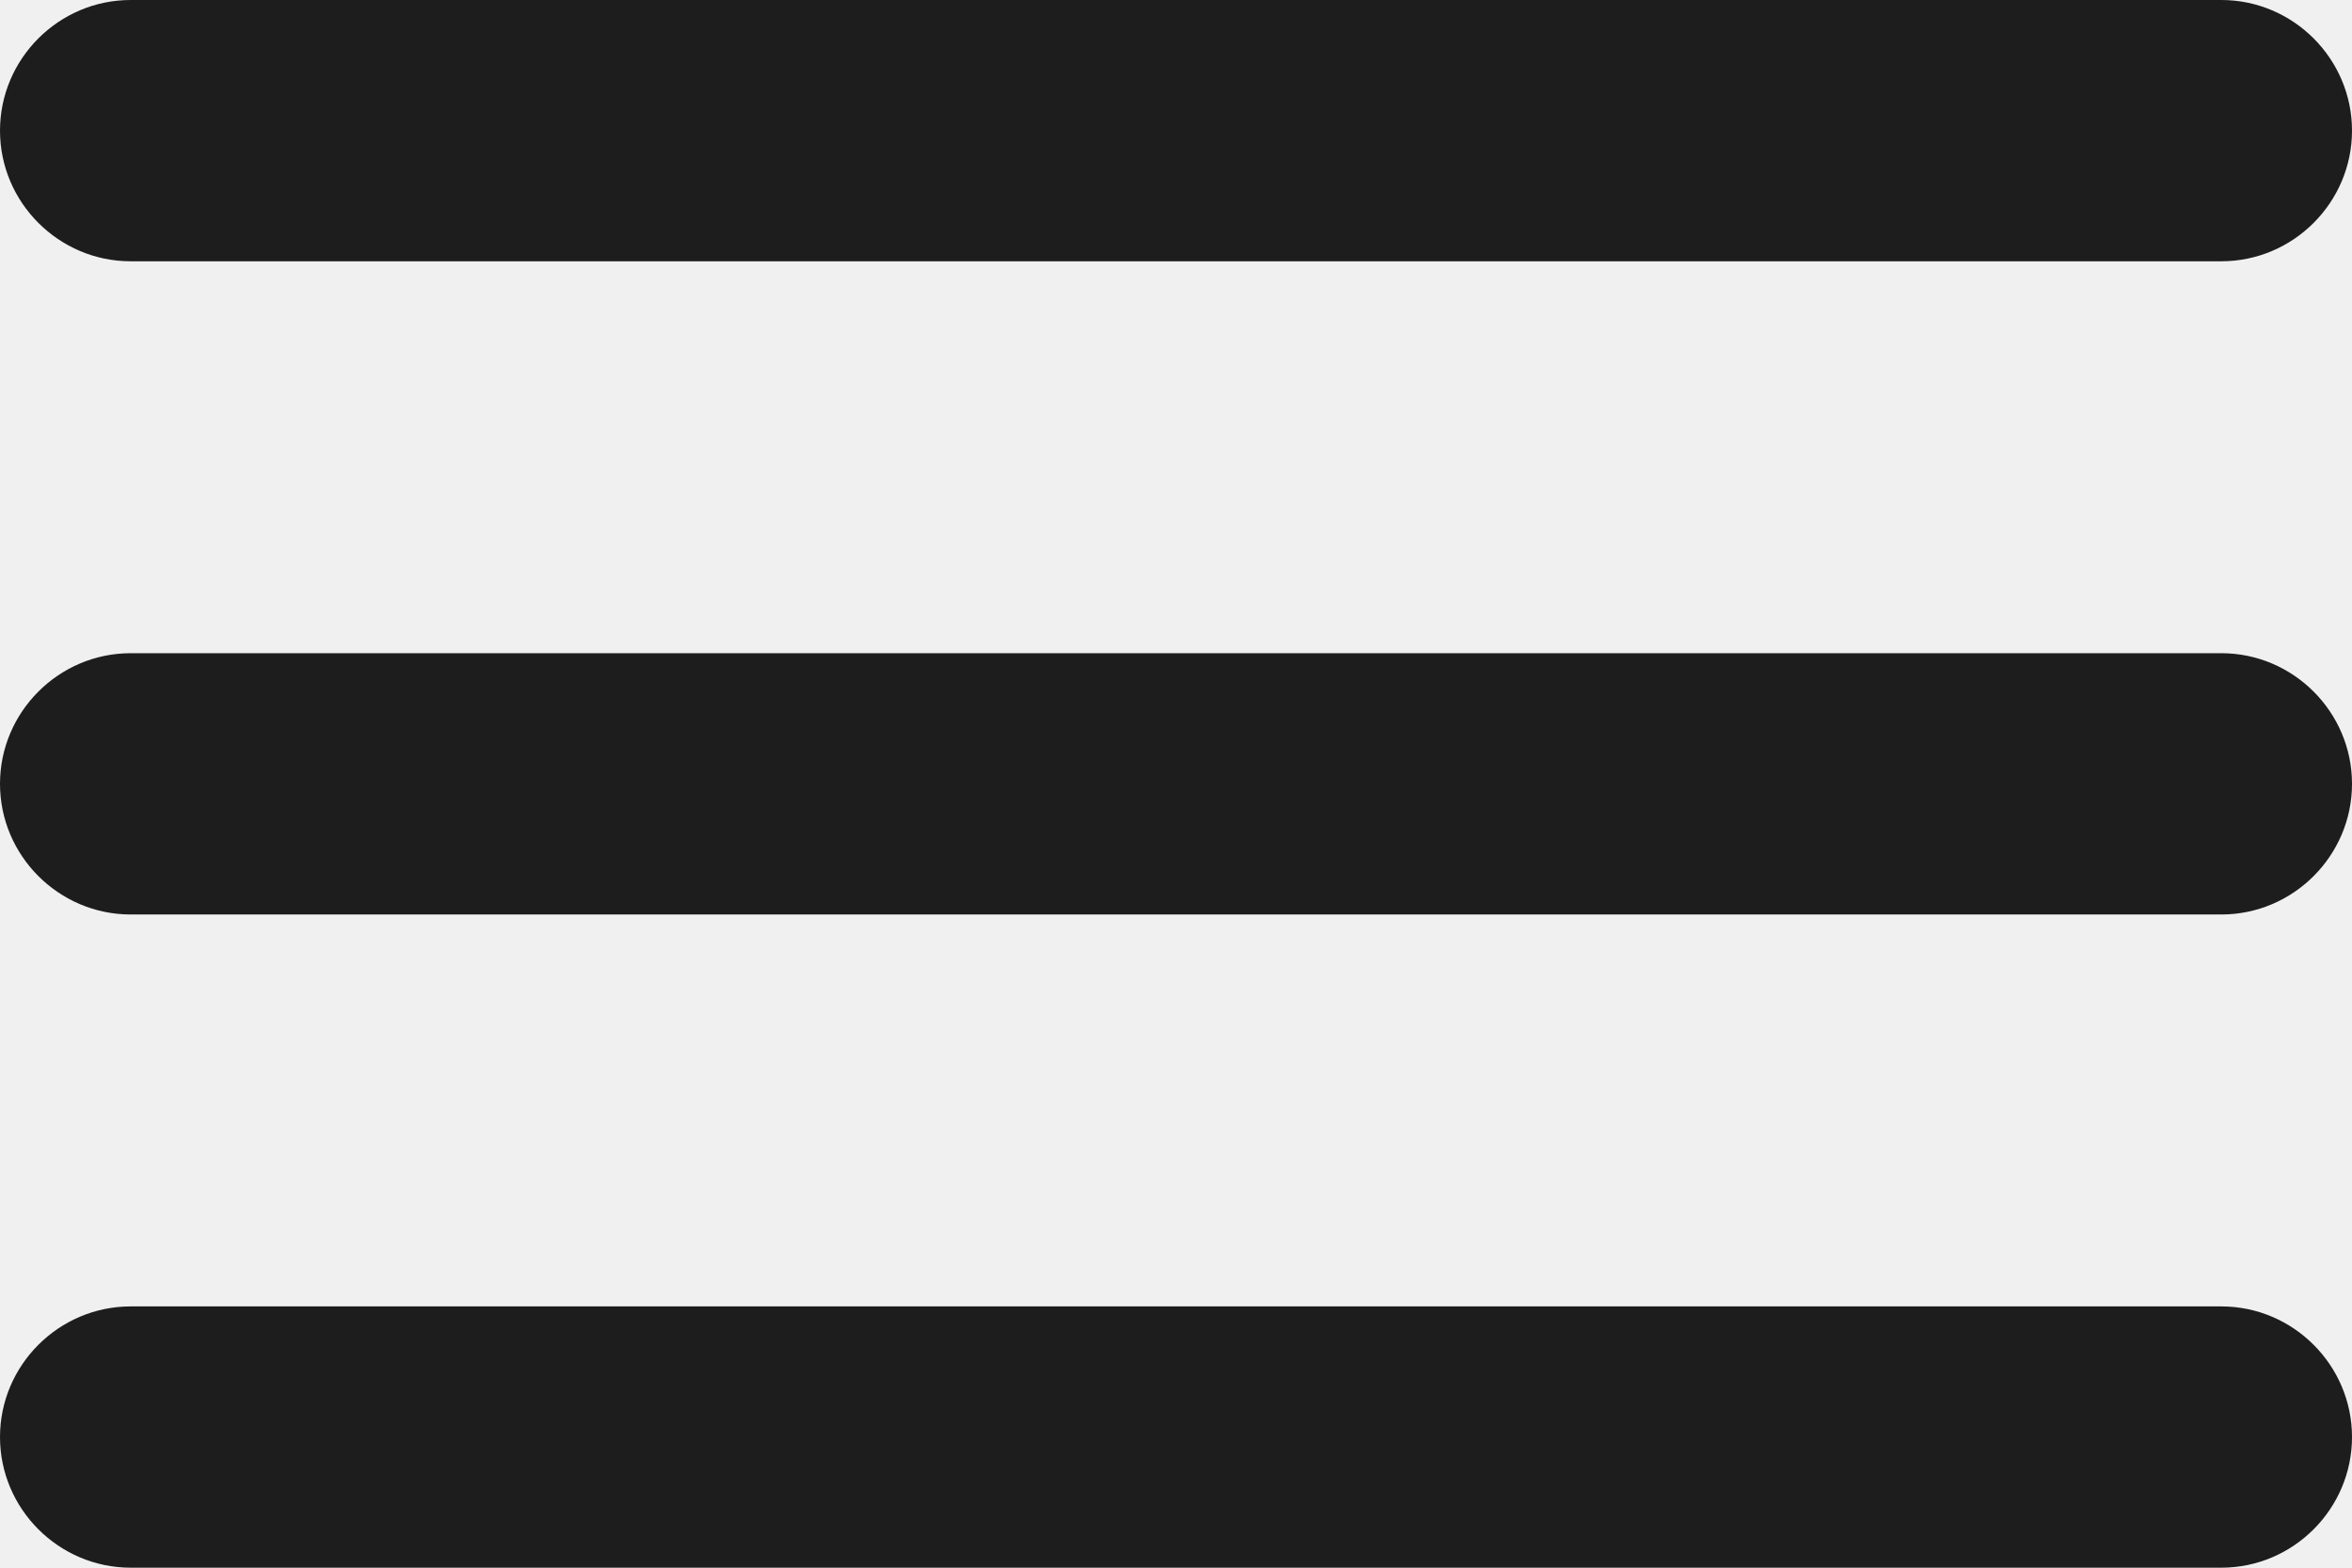
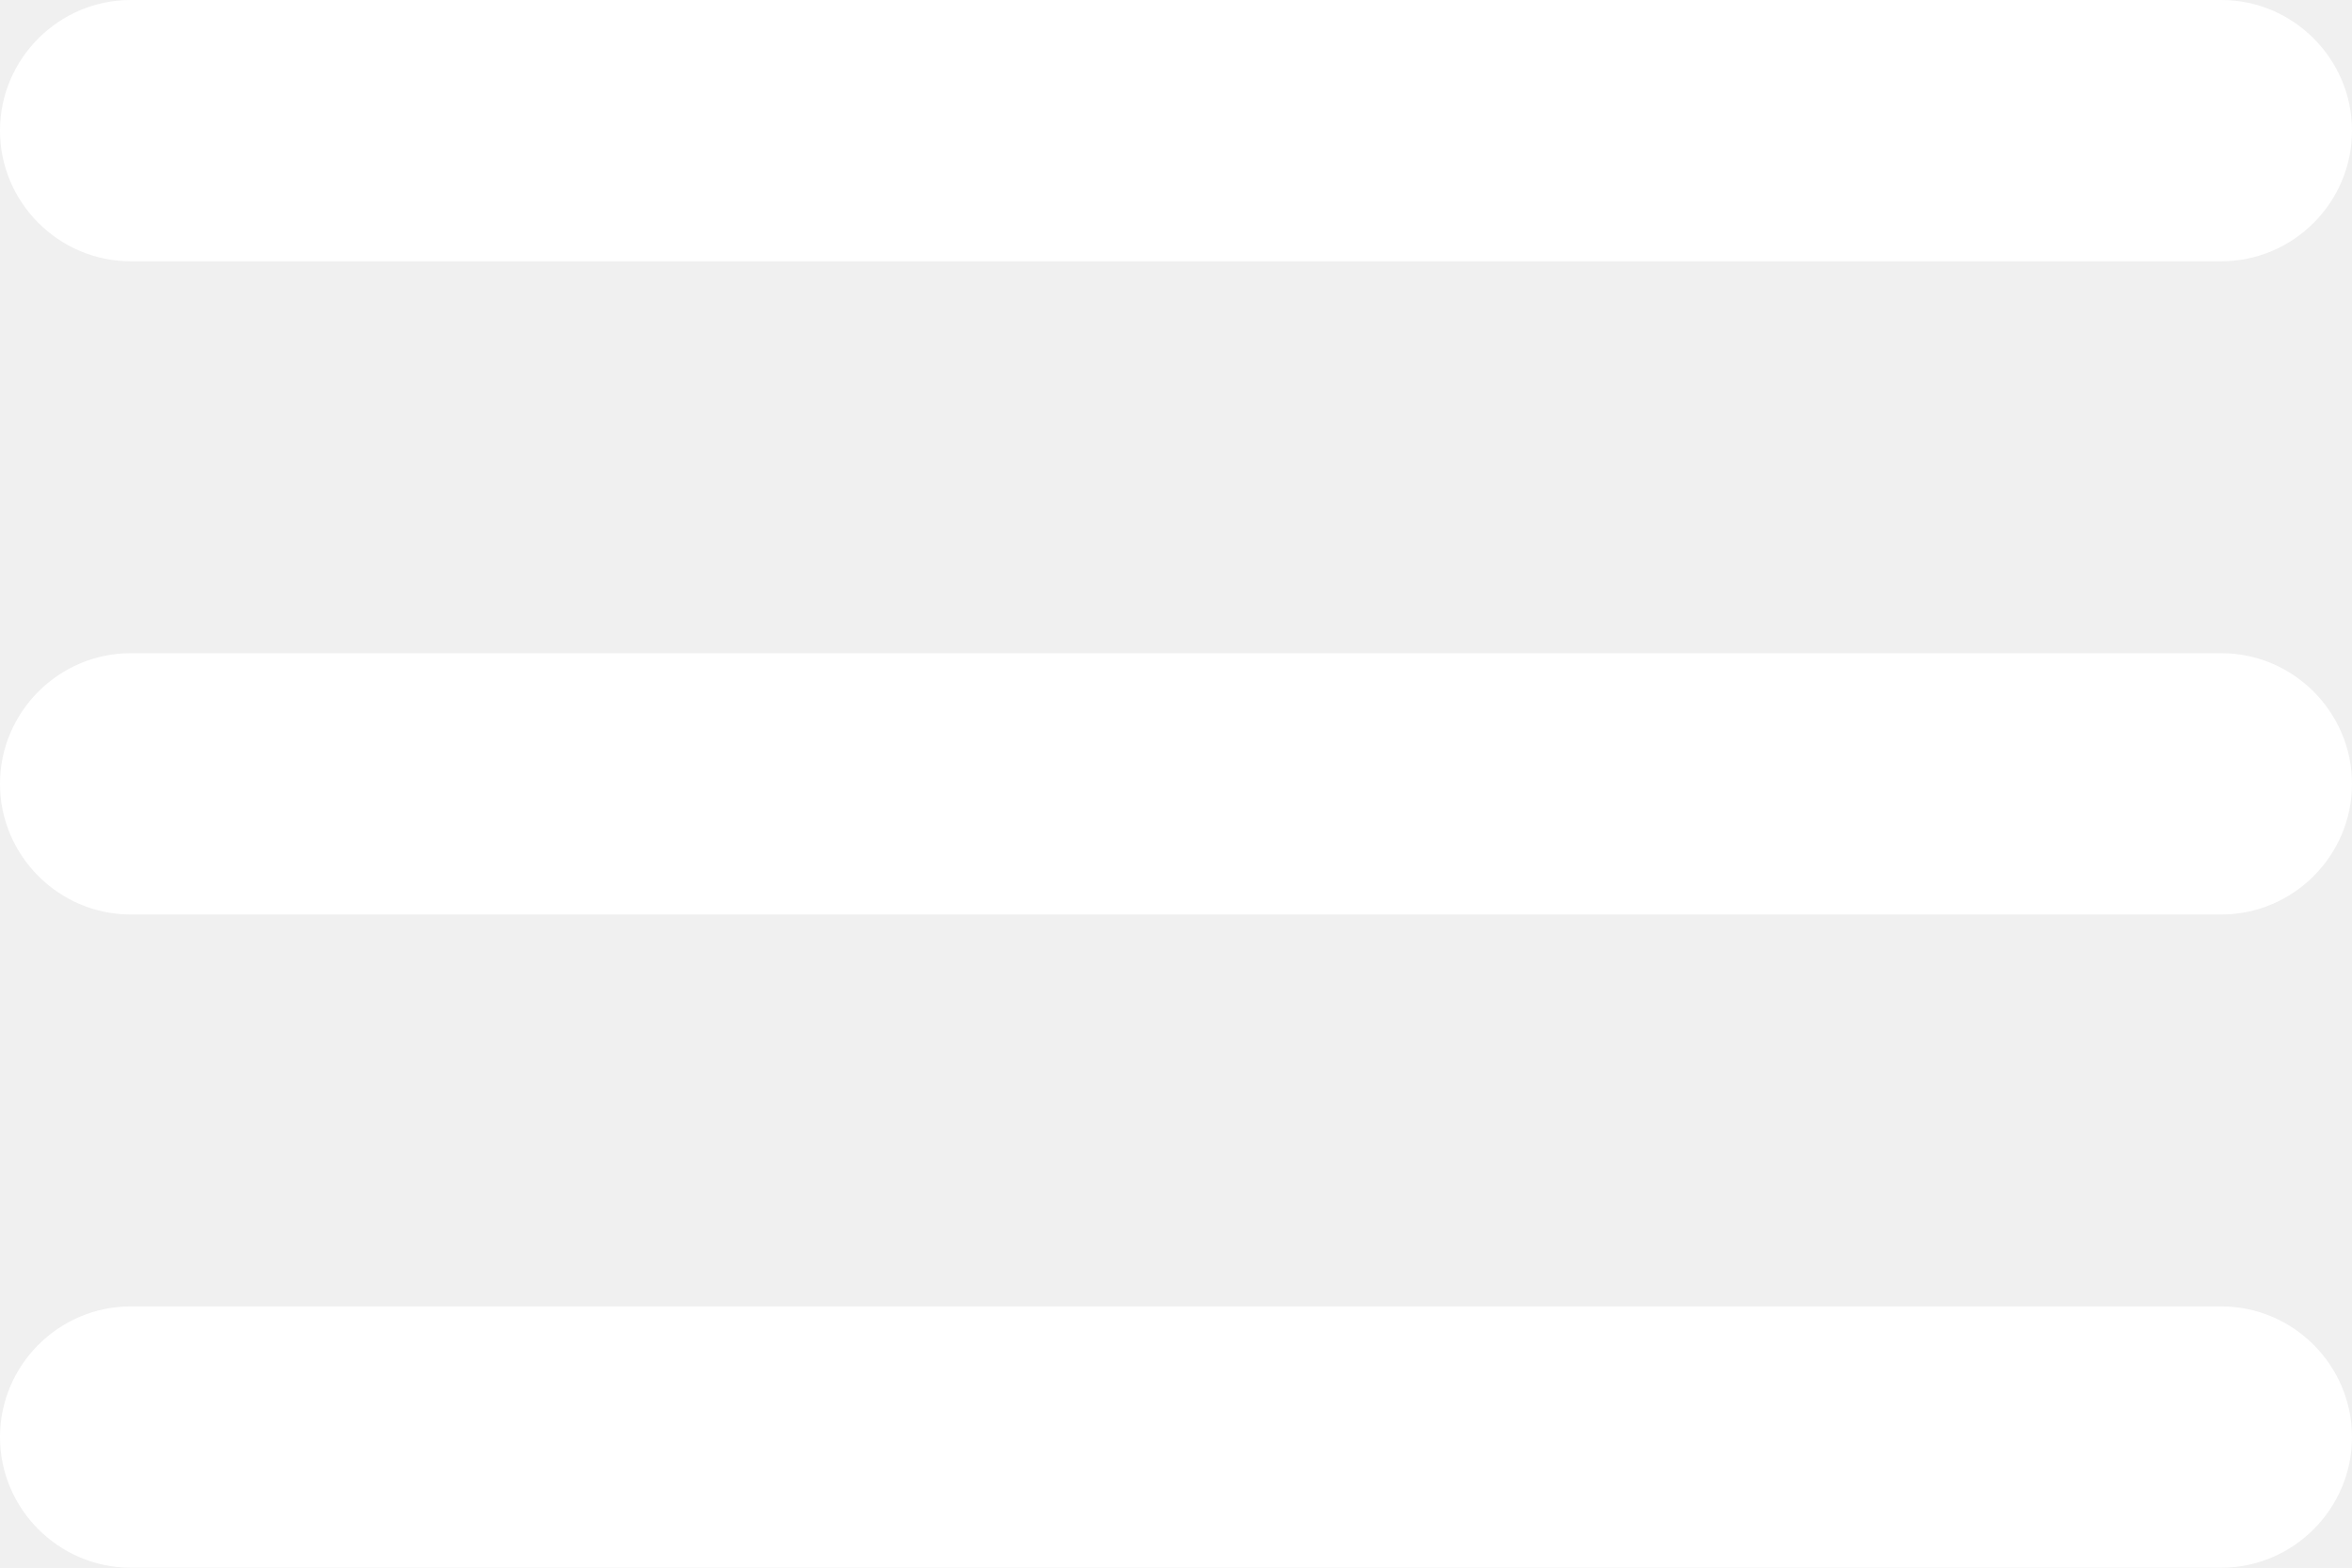
<svg xmlns="http://www.w3.org/2000/svg" width="18px" height="12px" viewBox="0 0 18 12" version="1.1">
  <g id="Icons" stroke="none" stroke-width="1" fill="none" fill-rule="evenodd">
    <g id="Rounded" transform="translate(-885, -3438)">
      <g id="Navigation" transform="translate(100, 3378)">
        <g id="-Round-/-Navigation-/-menu" transform="translate(782, 54)">
          <g transform="translate(0, 0)">
            <polygon id="Path" points="0 0 24 0 24 24 0 24" />
-             <path d="M4,18 L20,18 C20.55,18 21,17.55 21,17 C21,16.45 20.55,16 20,16 L4,16 C3.45,16 3,16.45 3,17 C3,17.55 3.45,18 4,18 Z M4,13 L20,13 C20.55,13 21,12.55 21,12 C21,11.45 20.55,11 20,11 L4,11 C3.45,11 3,11.45 3,12 C3,12.55 3.45,13 4,13 Z M3,7 C3,7.55 3.45,8 4,8 L20,8 C20.55,8 21,7.55 21,7 C21,6.45 20.55,6 20,6 L4,6 C3.45,6 3,6.45 3,7 Z" id="🔹-Icon-Color" fill="#1D1D1D" />
+             <path d="M4,18 L20,18 C20.55,18 21,17.55 21,17 C21,16.45 20.55,16 20,16 L4,16 C3.45,16 3,16.45 3,17 C3,17.55 3.45,18 4,18 Z M4,13 L20,13 C20.55,13 21,12.55 21,12 C21,11.45 20.55,11 20,11 L4,11 C3.45,11 3,11.45 3,12 C3,12.55 3.45,13 4,13 Z M3,7 C3,7.55 3.45,8 4,8 L20,8 C20.55,8 21,7.55 21,7 C21,6.45 20.55,6 20,6 L4,6 C3.45,6 3,6.45 3,7 Z" id="🔹-Icon-Color" fill="#FFFFFF" />
          </g>
        </g>
      </g>
    </g>
  </g>
</svg>
